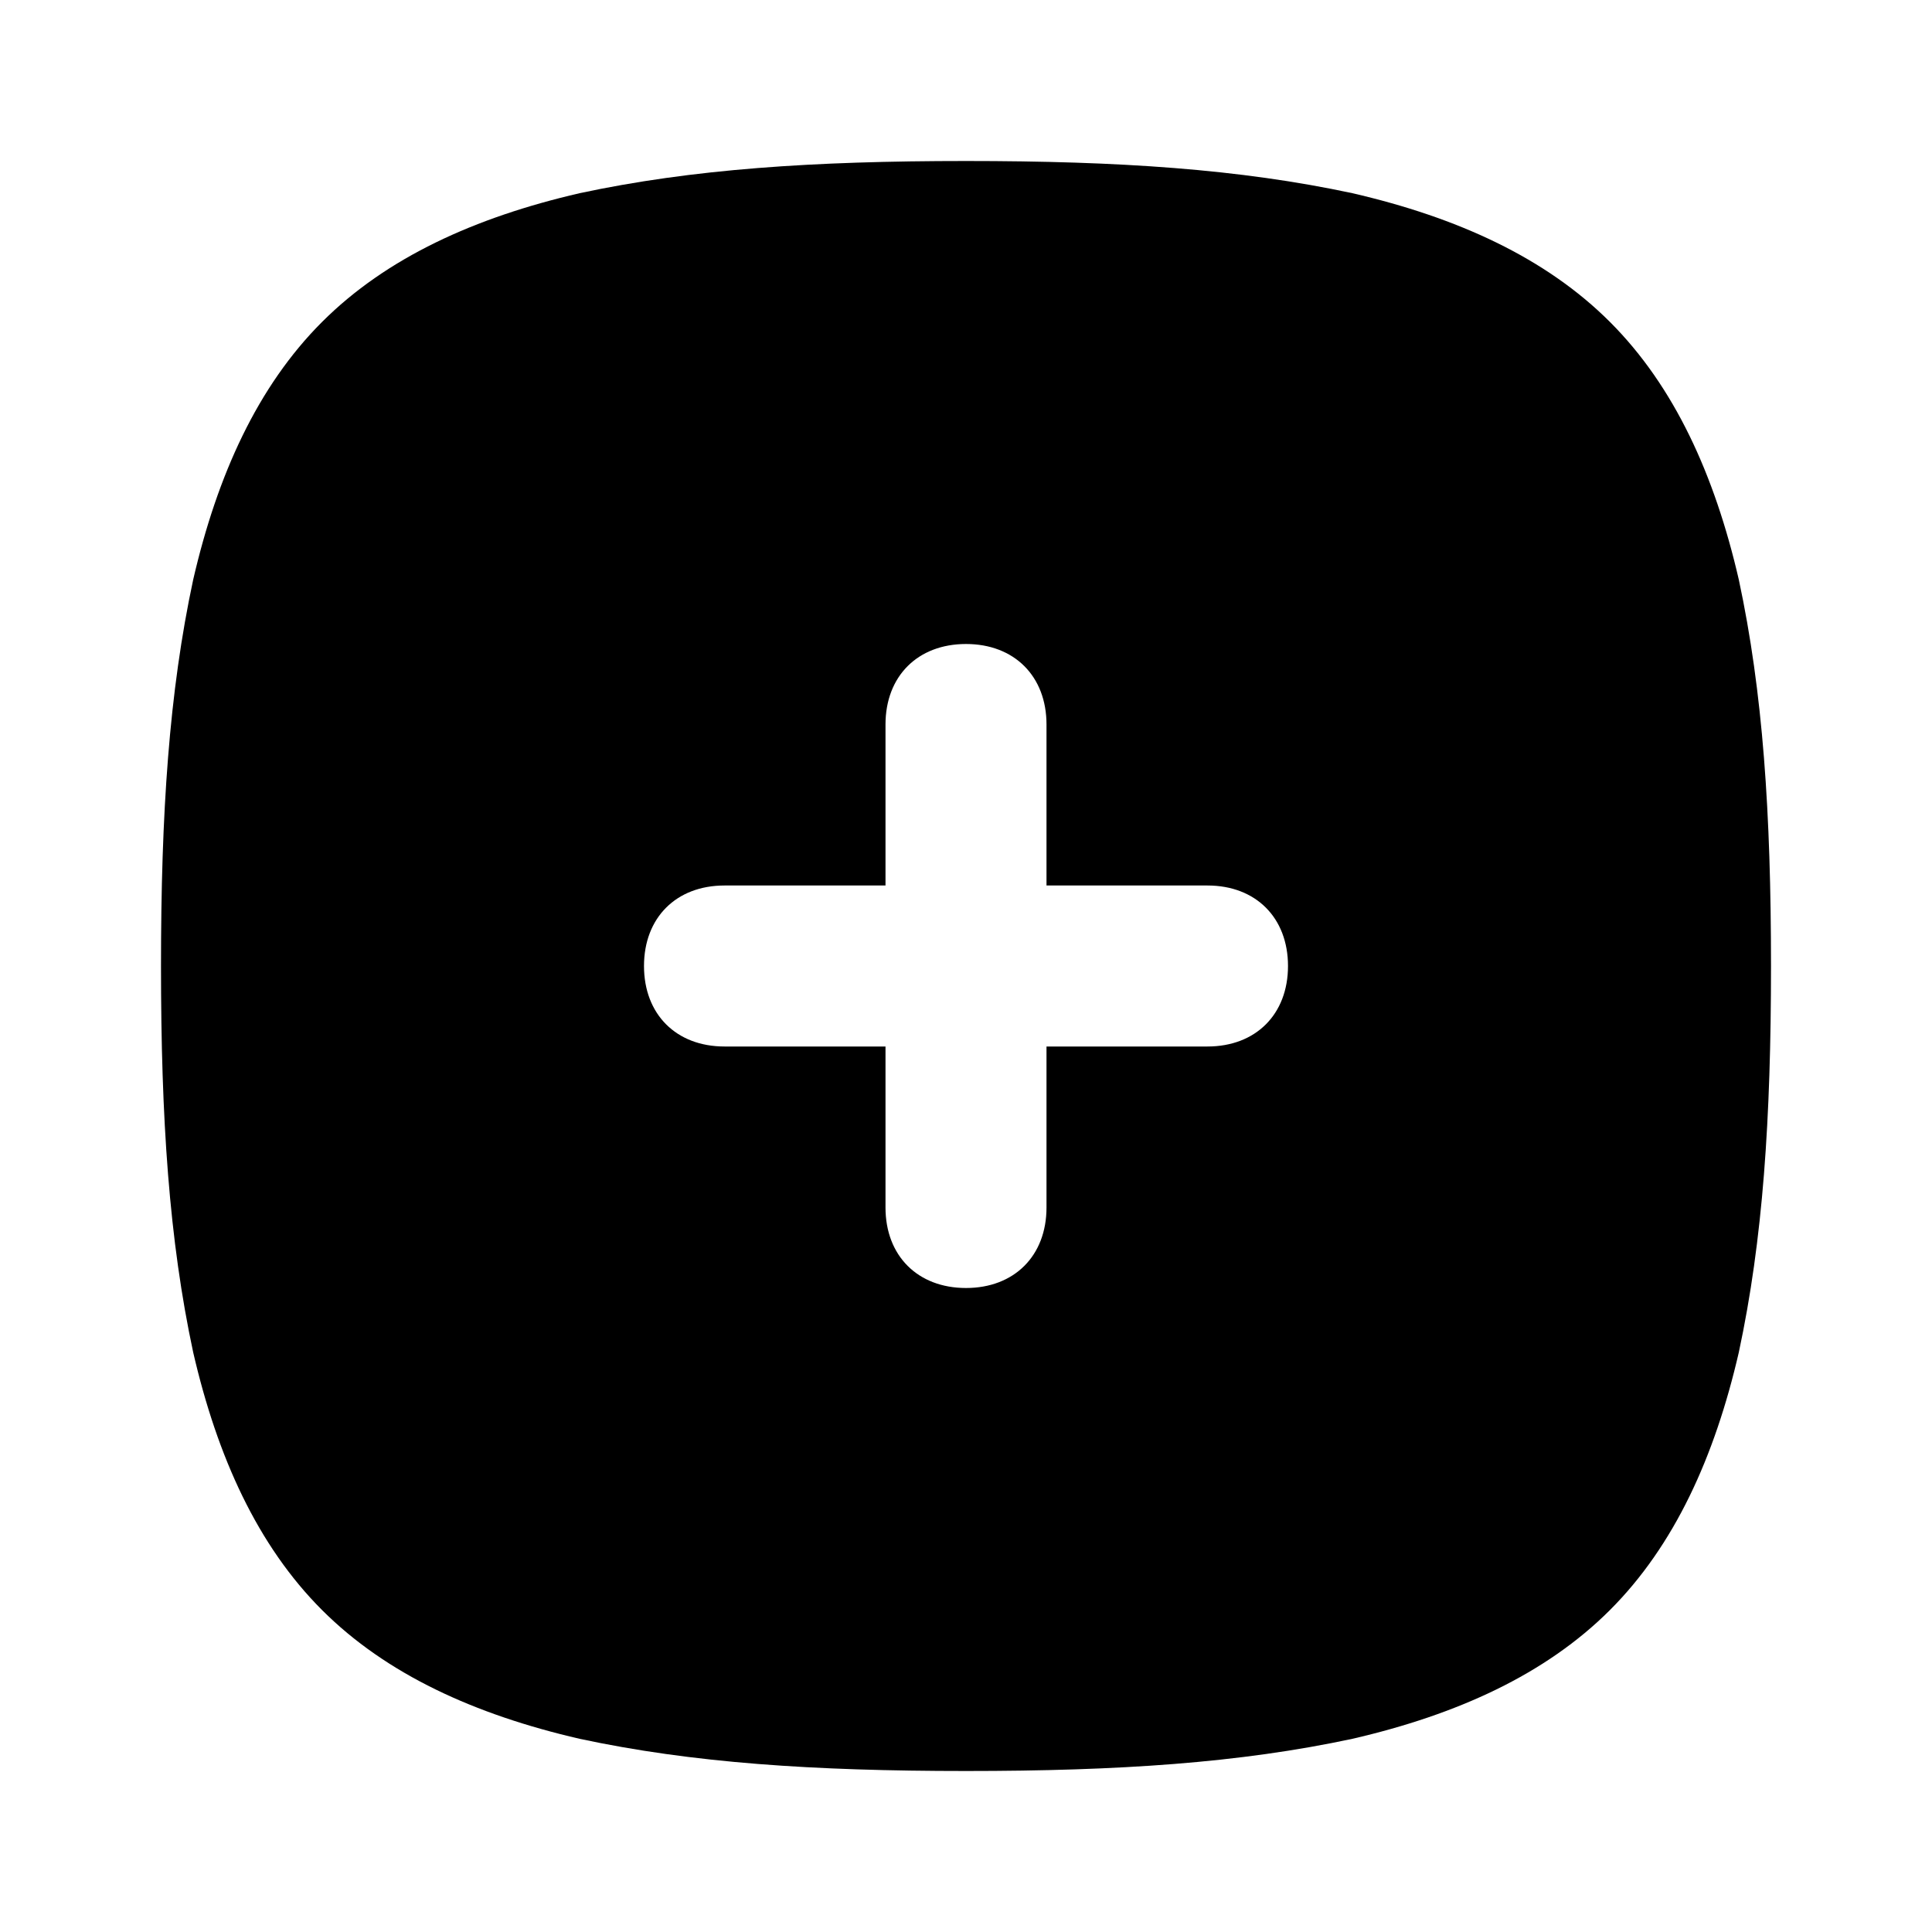
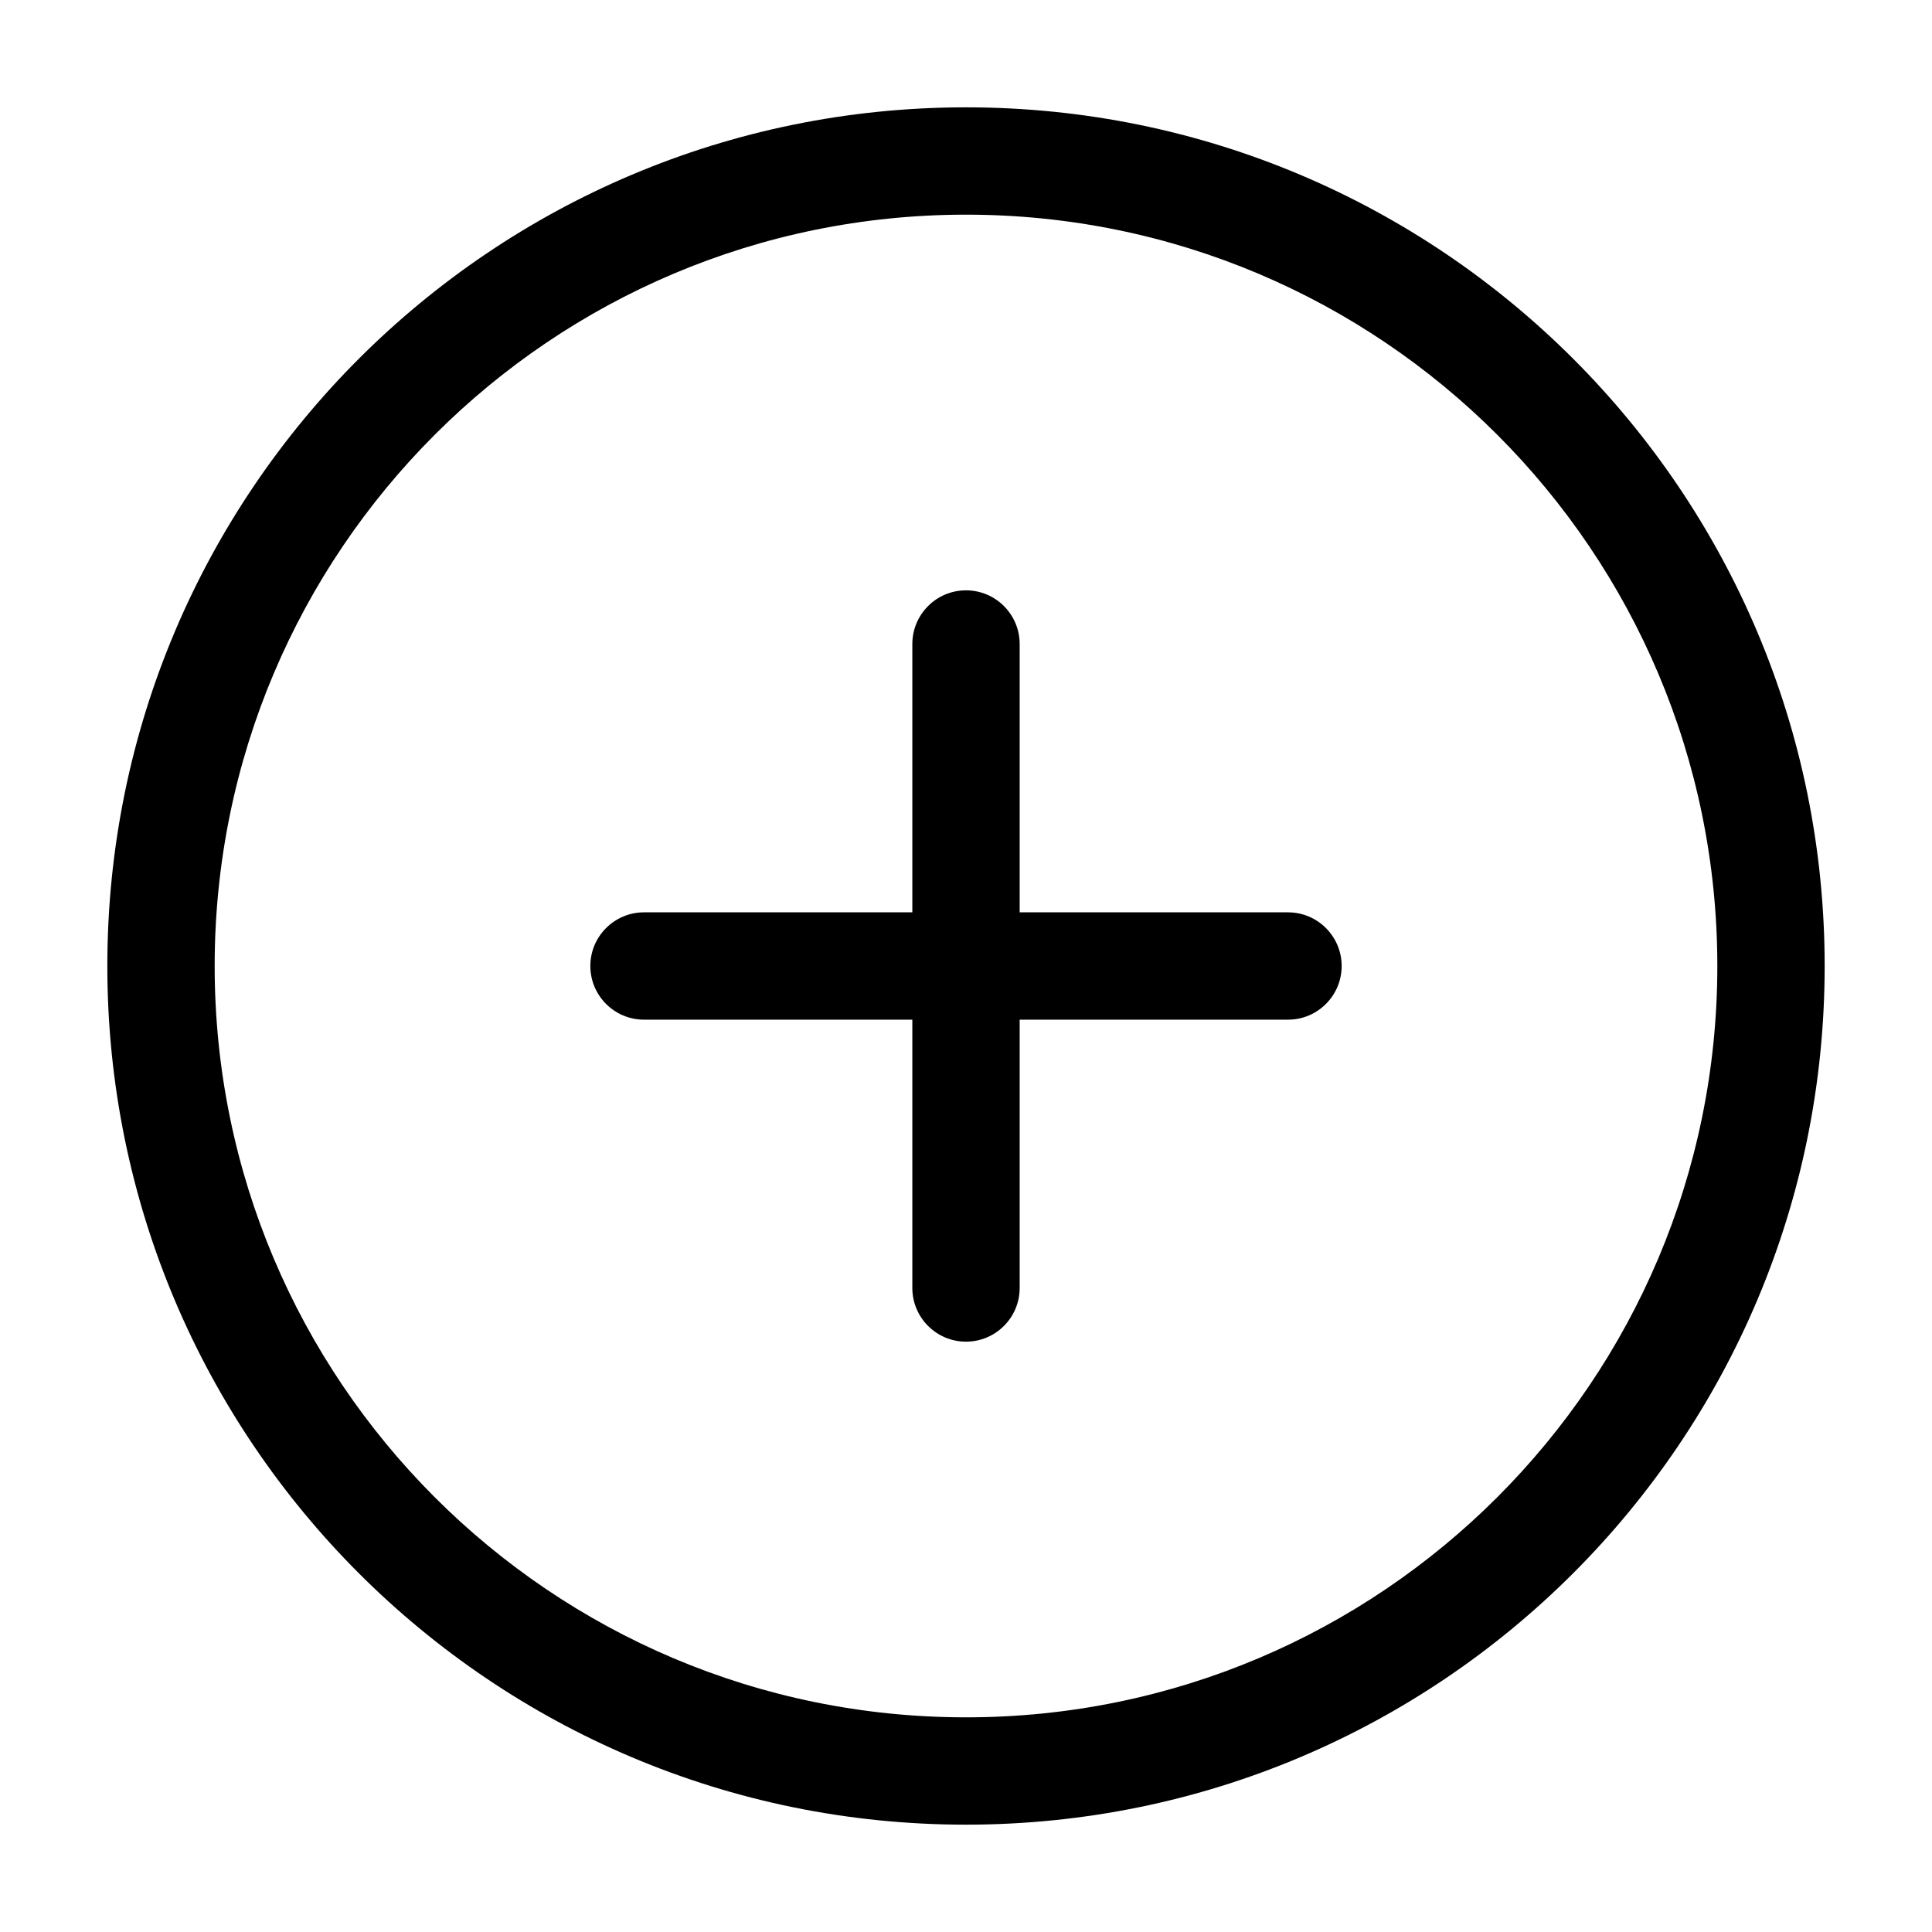
- <svg xmlns="http://www.w3.org/2000/svg" viewBox="0,0,24,24">
-   <path d="M13 9C13 8.4 12.6 8 12 8C11.4 8 11 8.4 11 9V11H9C8.4 11 8 11.4 8 12C8 12.6 8.4 13 9 13H11V15C11 15.6 11.4 16 12 16C12.6 16 13 15.6 13 15V13H15C15.6 13 16 12.6 16 12C16 11.4 15.6 11 15 11H13V9ZM7.2 2.4C8.6 2.1 10.1 2 12 2C13.9 2 15.4 2.1 16.8 2.4C18.1 2.7 19.2 3.2 20 4C20.8 4.8 21.3 5.9 21.6 7.2C21.9 8.6 22 10.1 22 12C22 13.9 21.9 15.4 21.6 16.8C21.3 18.1 20.8 19.2 20 20C19.2 20.8 18.1 21.3 16.8 21.6C15.4 21.9 13.9 22 12 22C10.1 22 8.6 21.9 7.2 21.6C5.9 21.3 4.8 20.8 4 20C3.2 19.2 2.7 18.1 2.4 16.8C2.1 15.4 2 13.9 2 12C2 10.1 2.1 8.6 2.4 7.2C2.7 5.9 3.2 4.8 4 4C4.8 3.2 5.9 2.7 7.2 2.4Z" />
+ <svg xmlns="http://www.w3.org/2000/svg" viewBox="-2 -2 36 36" version="1.1">
+   <g transform="translate(-464, -1087)">
+     <path d="M480,1117 C472.268,1117 466,1110.73 466,1103 C466,1095.27 472.268,1089 480,1089 C487.732,1089 494,1095.27 494,1103 C494,1110.73 487.732,1117 480,1117 L480,1117 Z M480,1087 C471.163,1087 464,1094.16 464,1103 C464,1111.84 471.163,1119 480,1119 C488.837,1119 496,1111.84 496,1103 C496,1094.16 488.837,1087 480,1087 L480,1087 Z M486,1102 L481,1102 L481,1097 C481,1096.45 480.553,1096 480,1096 C479.447,1096 479,1096.45 479,1097 L479,1102 L474,1102 C473.447,1102 473,1102.45 473,1103 C473,1103.55 473.447,1104 474,1104 L479,1104 L479,1109 C479,1109.55 479.447,1110 480,1110 C480.553,1110 481,1109.55 481,1109 L481,1104 L486,1104 C486.553,1104 487,1103.55 487,1103 C487,1102.45 486.553,1102 486,1102 L486,1102 Z">
+ 			</path>
+   </g>
</svg>
